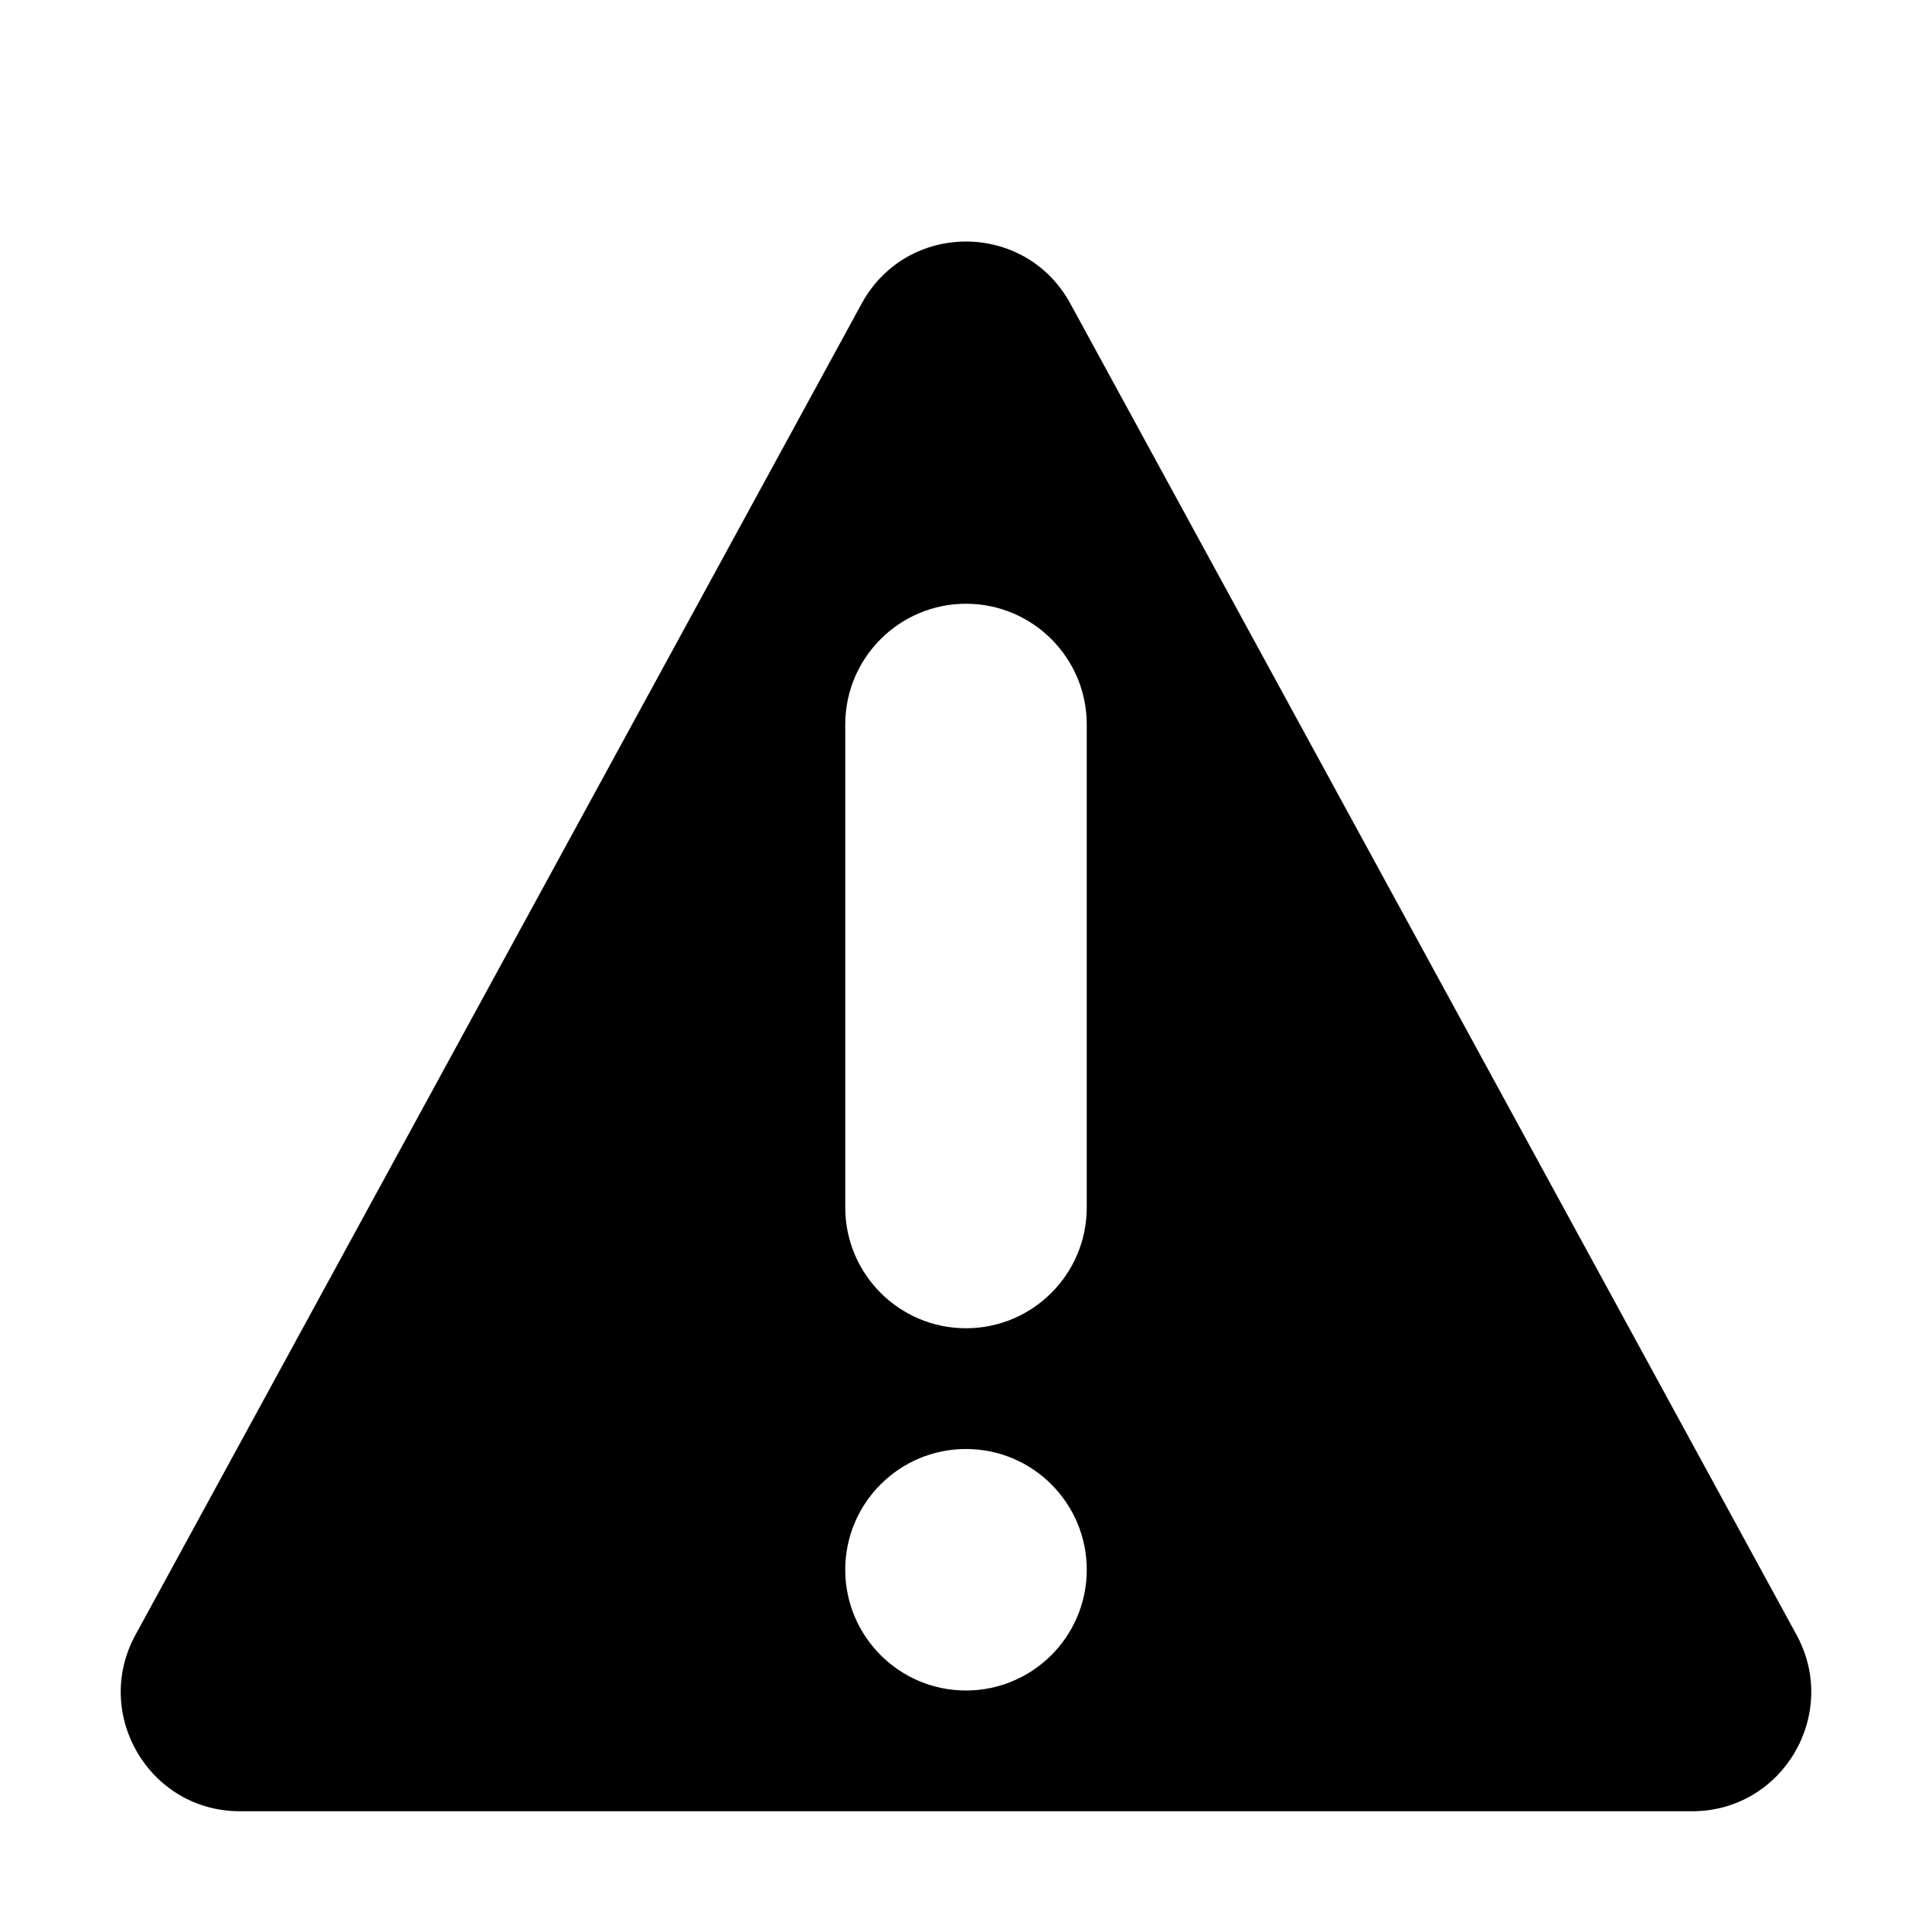
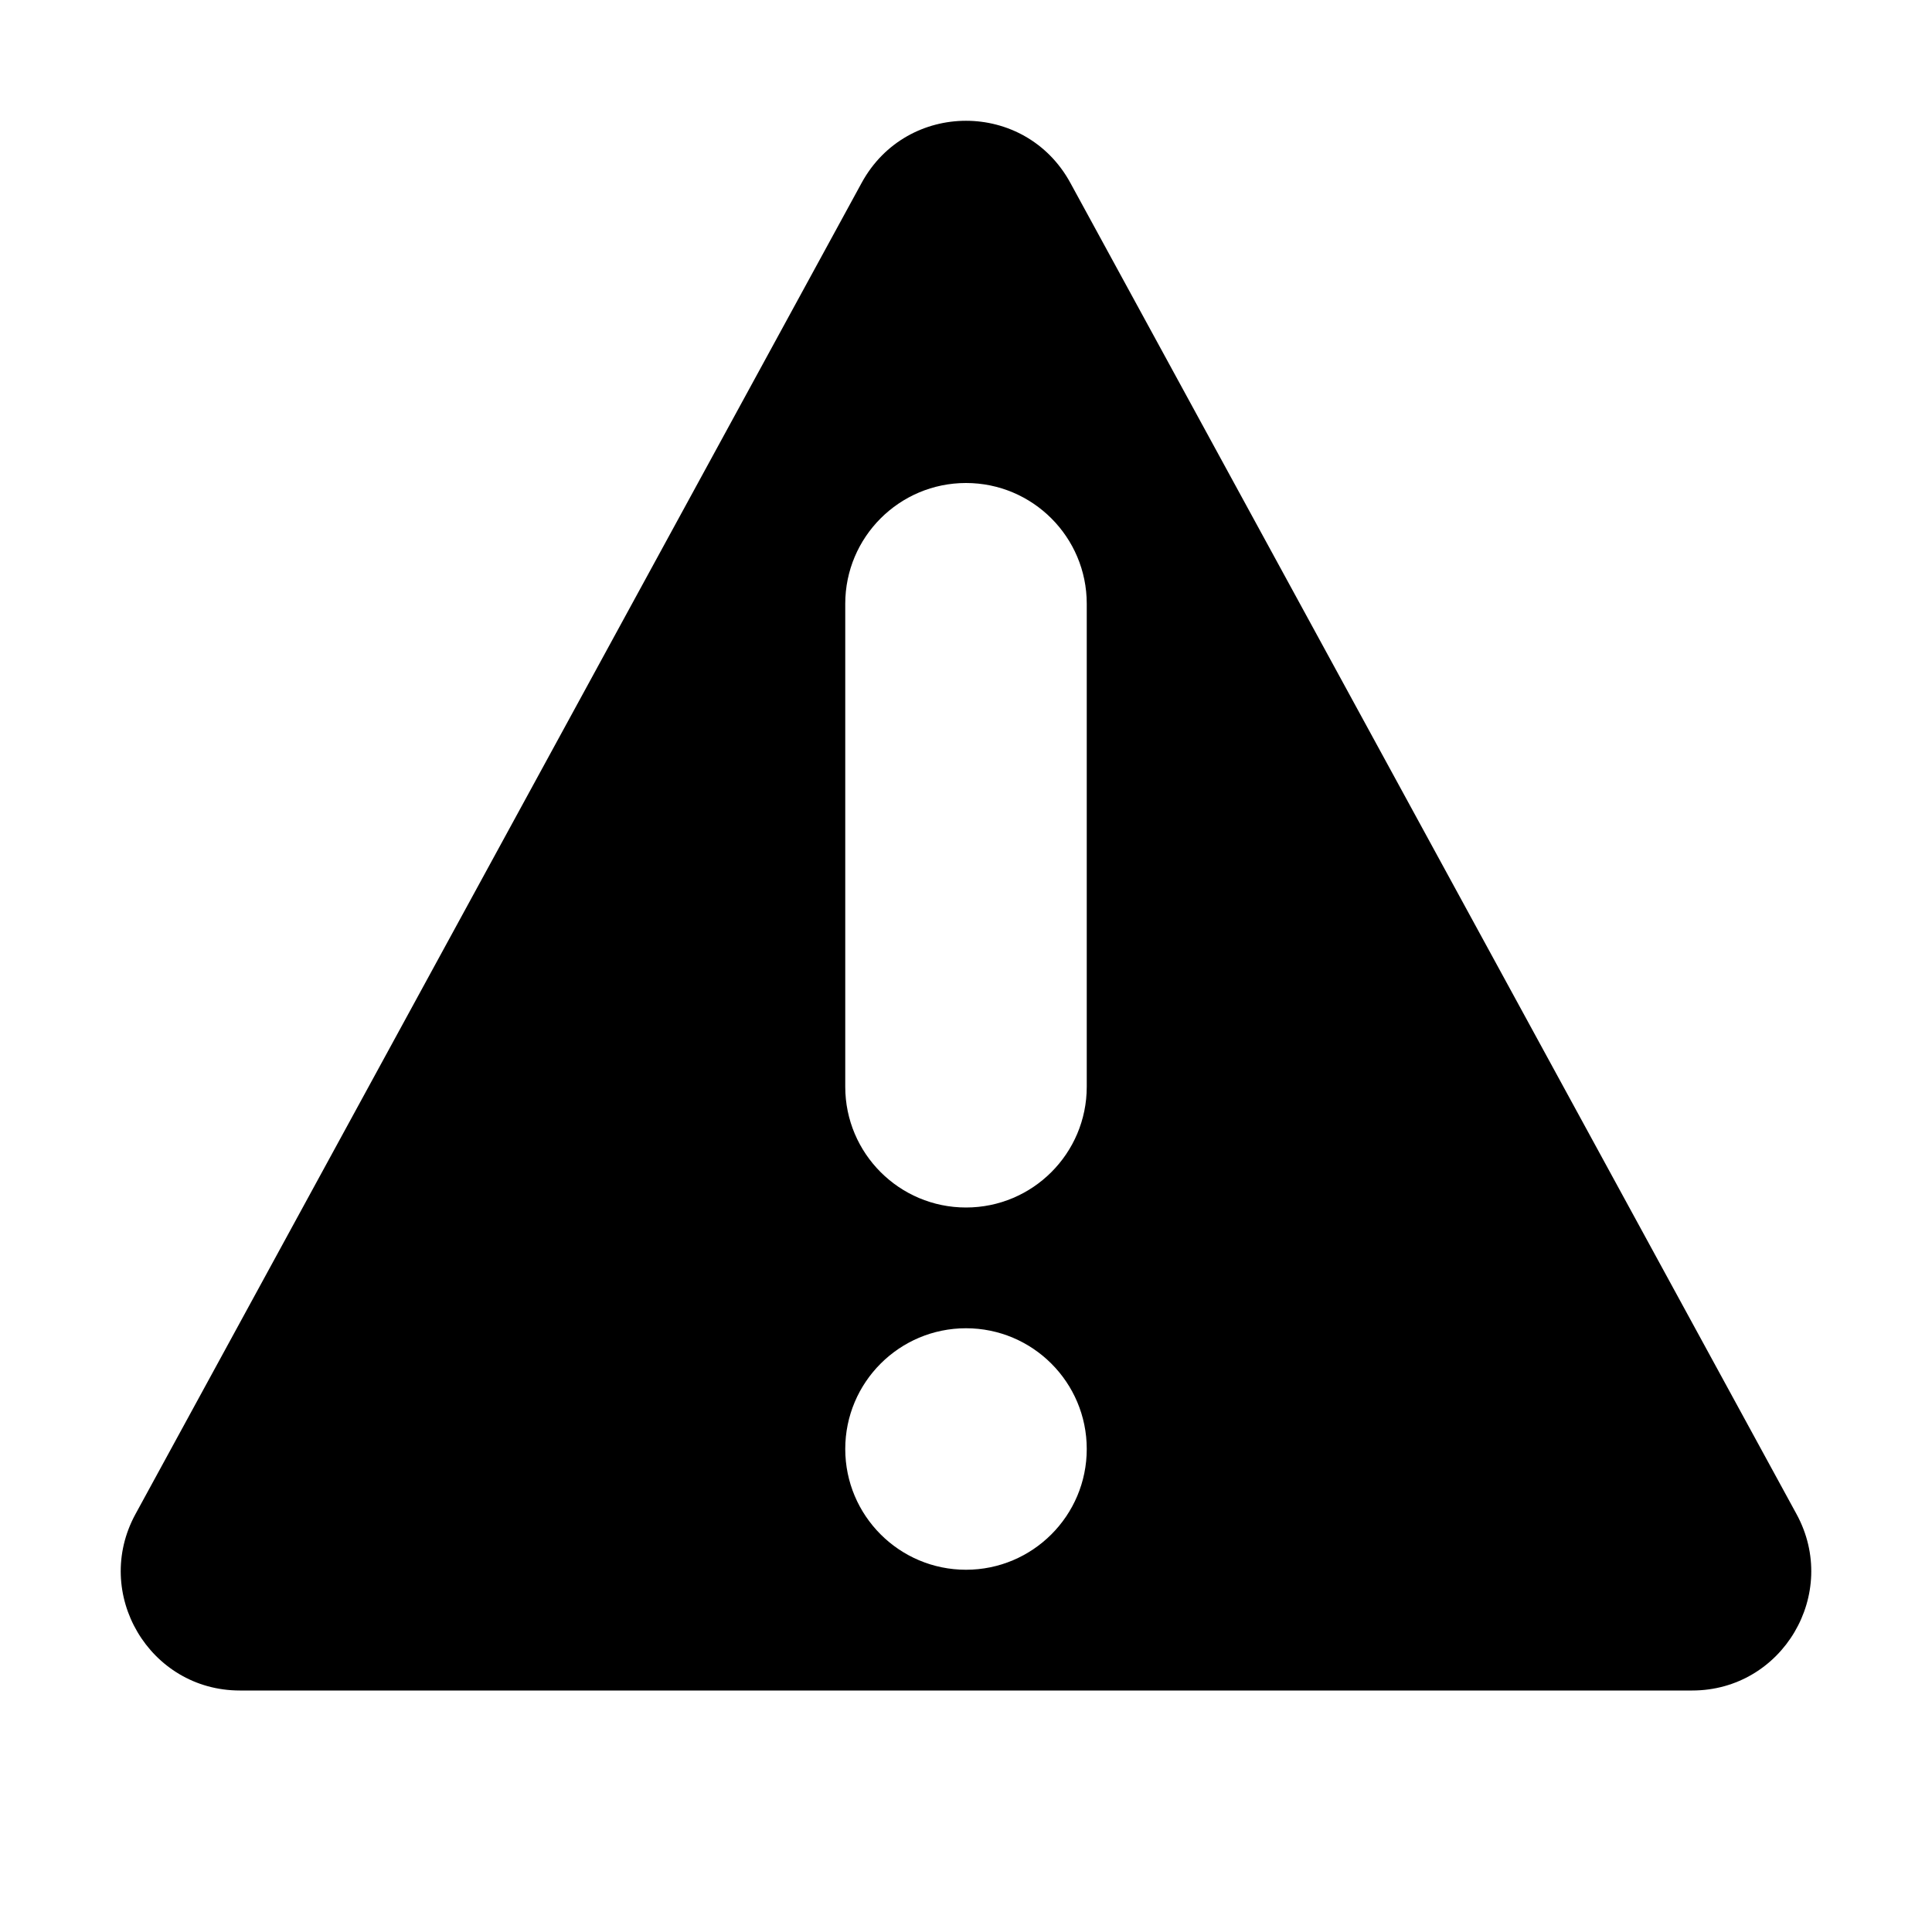
<svg xmlns="http://www.w3.org/2000/svg" width="16" height="16" viewBox="0 0 16 16" fill="none">
-   <path fill-rule="evenodd" clip-rule="evenodd" d="M8.864 2.514C8.49 1.829 7.51 1.829 7.136 2.514L1.122 13.539C0.763 14.197 1.238 15 1.986 15H14.014C14.762 15 15.237 14.197 14.878 13.539L8.864 2.514ZM7 6C7 5.448 7.448 5 8 5C8.552 5 9 5.448 9 6V10C9 10.552 8.552 11 8 11C7.448 11 7 10.552 7 10V6ZM9 13C9 13.552 8.552 14 8 14C7.448 14 7 13.552 7 13C7 12.448 7.448 12 8 12C8.552 12 9 12.448 9 13Z" fill="#000000" />
+   <path fill-rule="evenodd" clip-rule="evenodd" d="M8.864 1.514C8.49 0.829 7.51 0.829 7.136 1.514L1.122 12.539C0.763 13.197 1.238 14 1.986 14H14.014C14.762 14 15.237 13.197 14.878 12.539L8.864 1.514ZM7 5C7 4.448 7.448 4 8 4C8.552 4 9 4.448 9 5V9C9 9.552 8.552 10 8 10C7.448 10 7 9.552 7 9V5ZM9 12C9 12.552 8.552 13 8 13C7.448 13 7 12.552 7 12C7 11.448 7.448 11 8 11C8.552 11 9 11.448 9 12Z" fill="#000" />
</svg>
